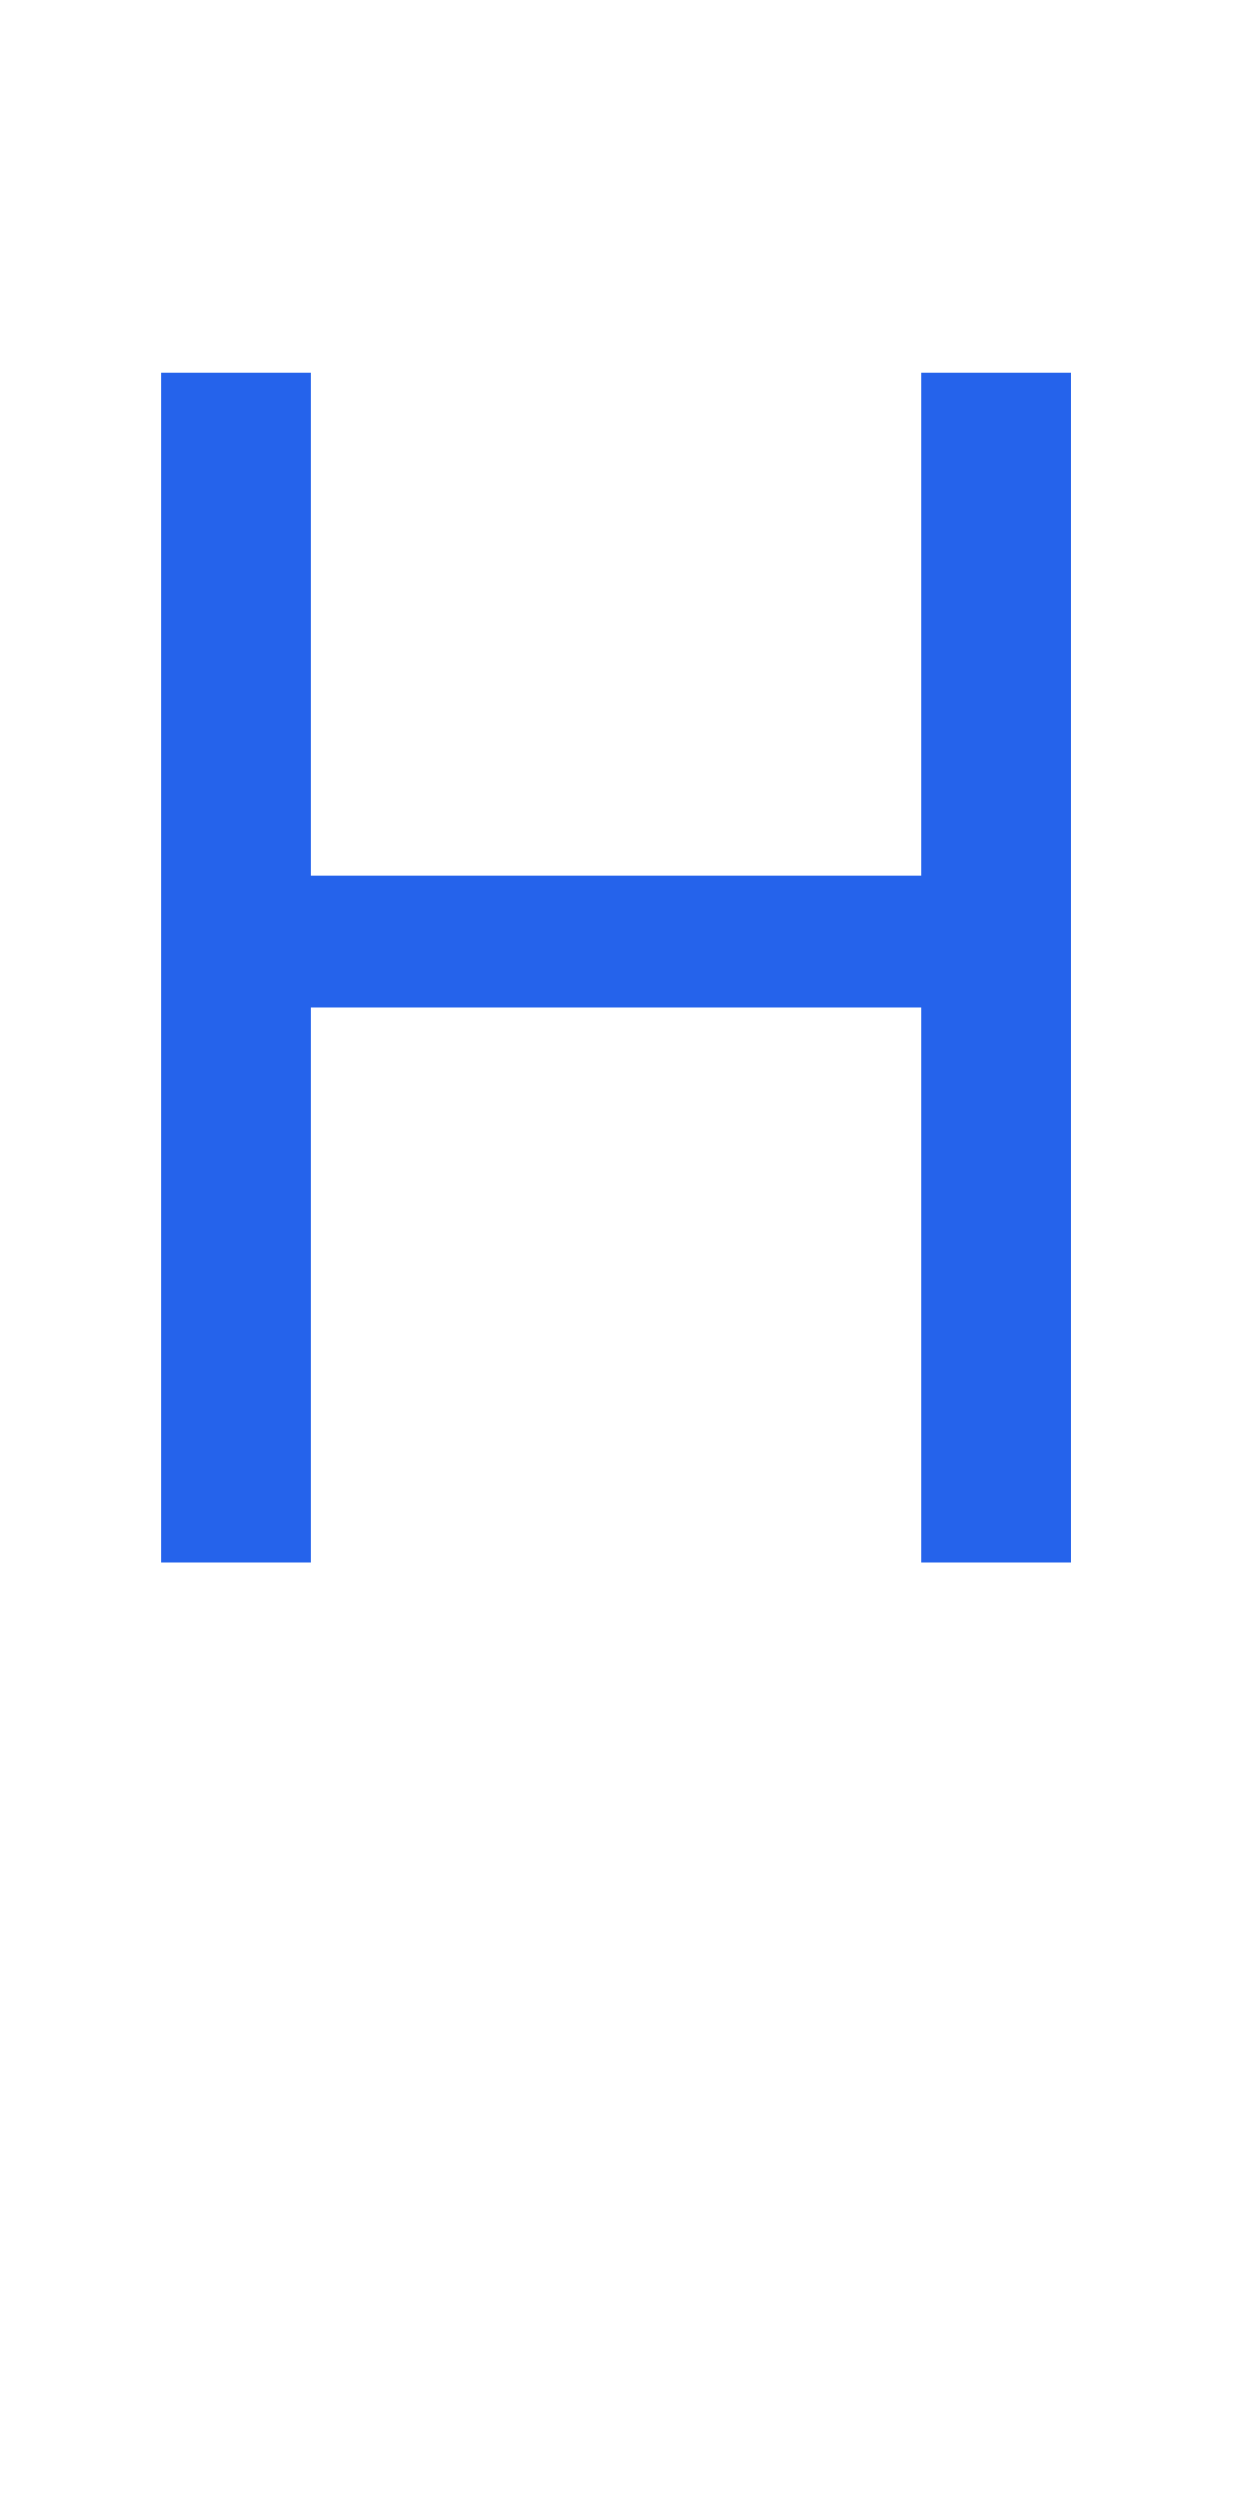
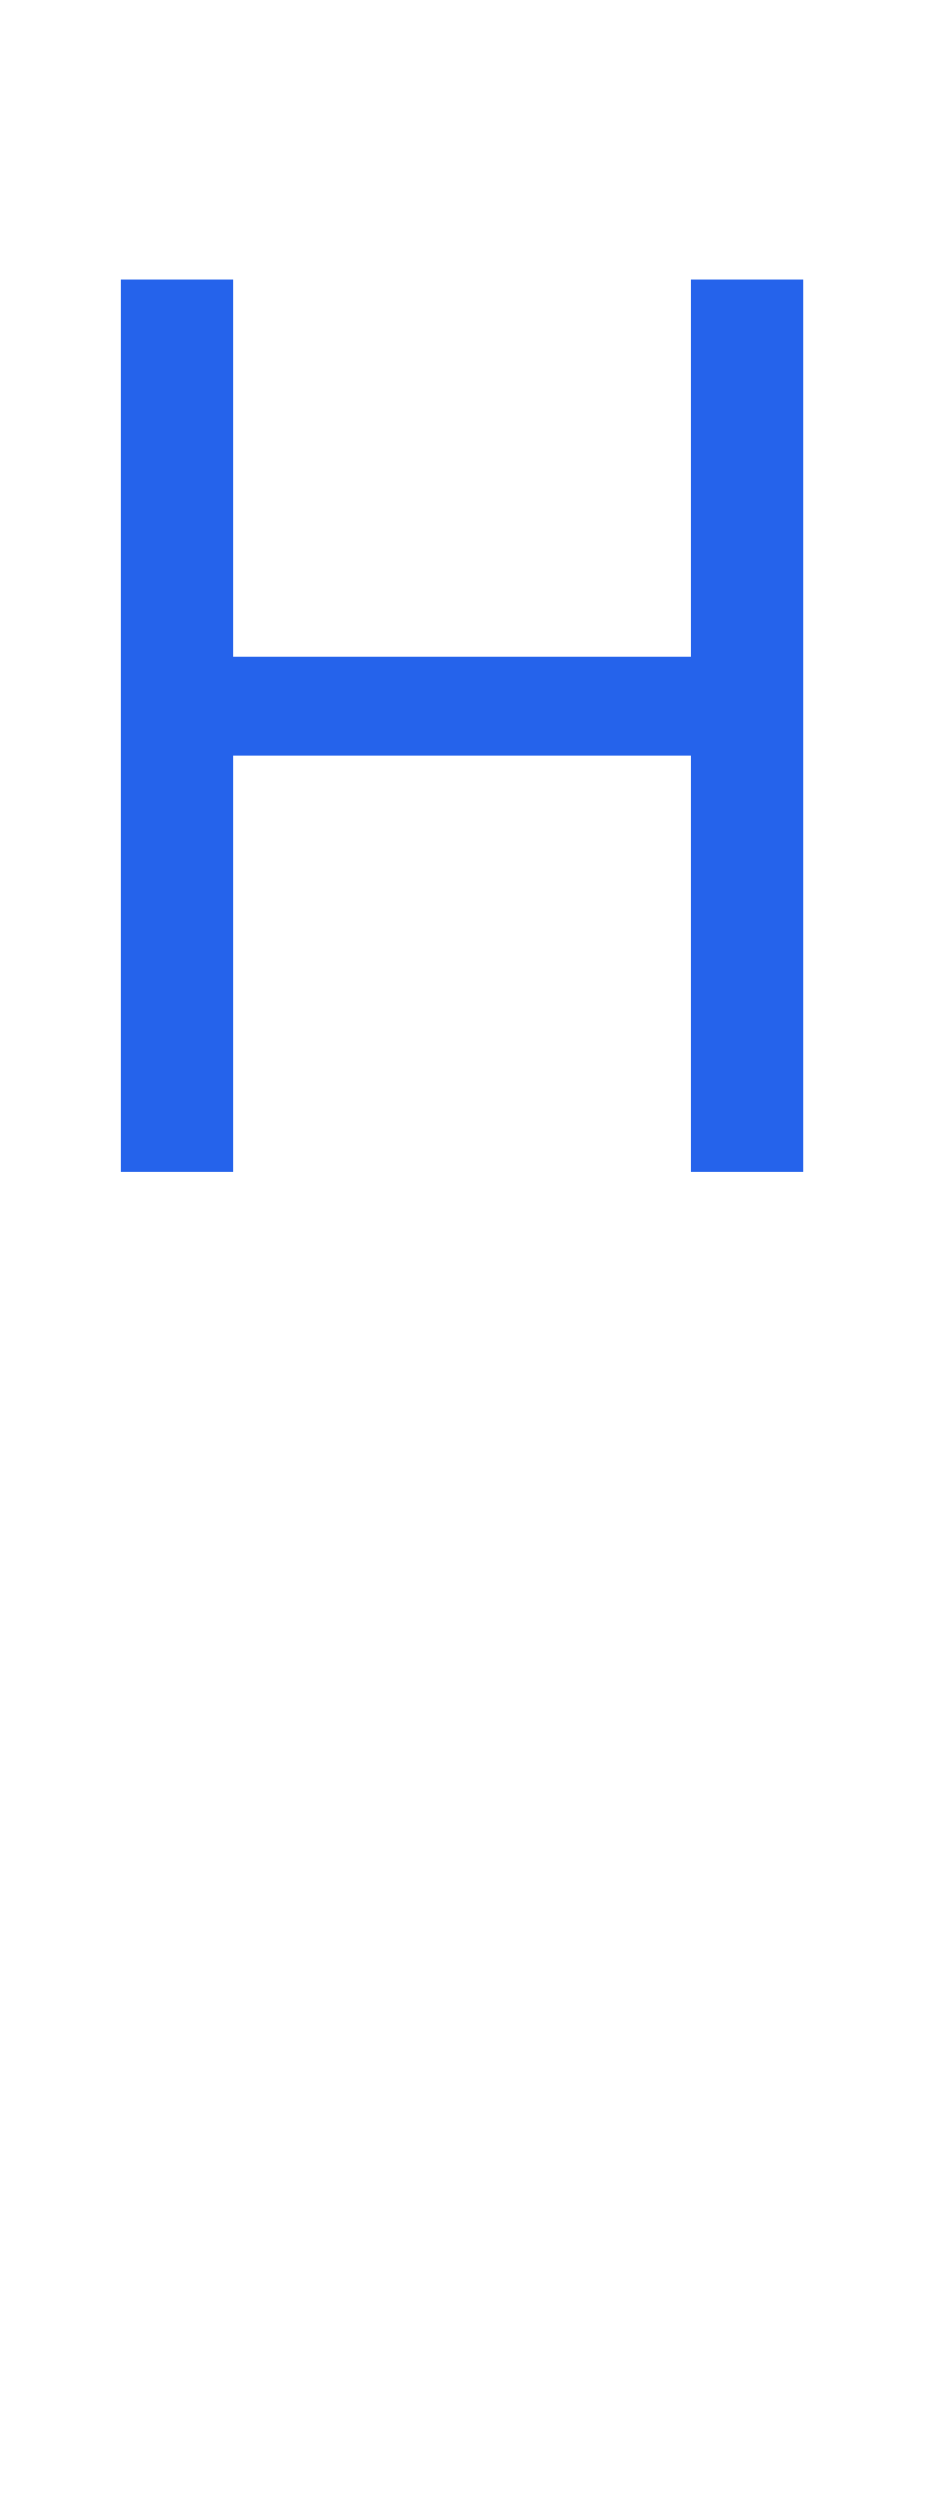
- <svg xmlns="http://www.w3.org/2000/svg" width="12" height="24" role="img" aria-label="H">
+ <svg xmlns="http://www.w3.org/2000/svg" width="12" height="32" role="img" aria-label="H">
  <text x="0" y="15" fill="#2563EB" font-family="-apple-system, BlinkMacSystemFont, 'Segoe UI', 'Noto Sans', Helvetica, Arial, sans-serif" font-size="16" font-weight="400">H</text>
</svg>
